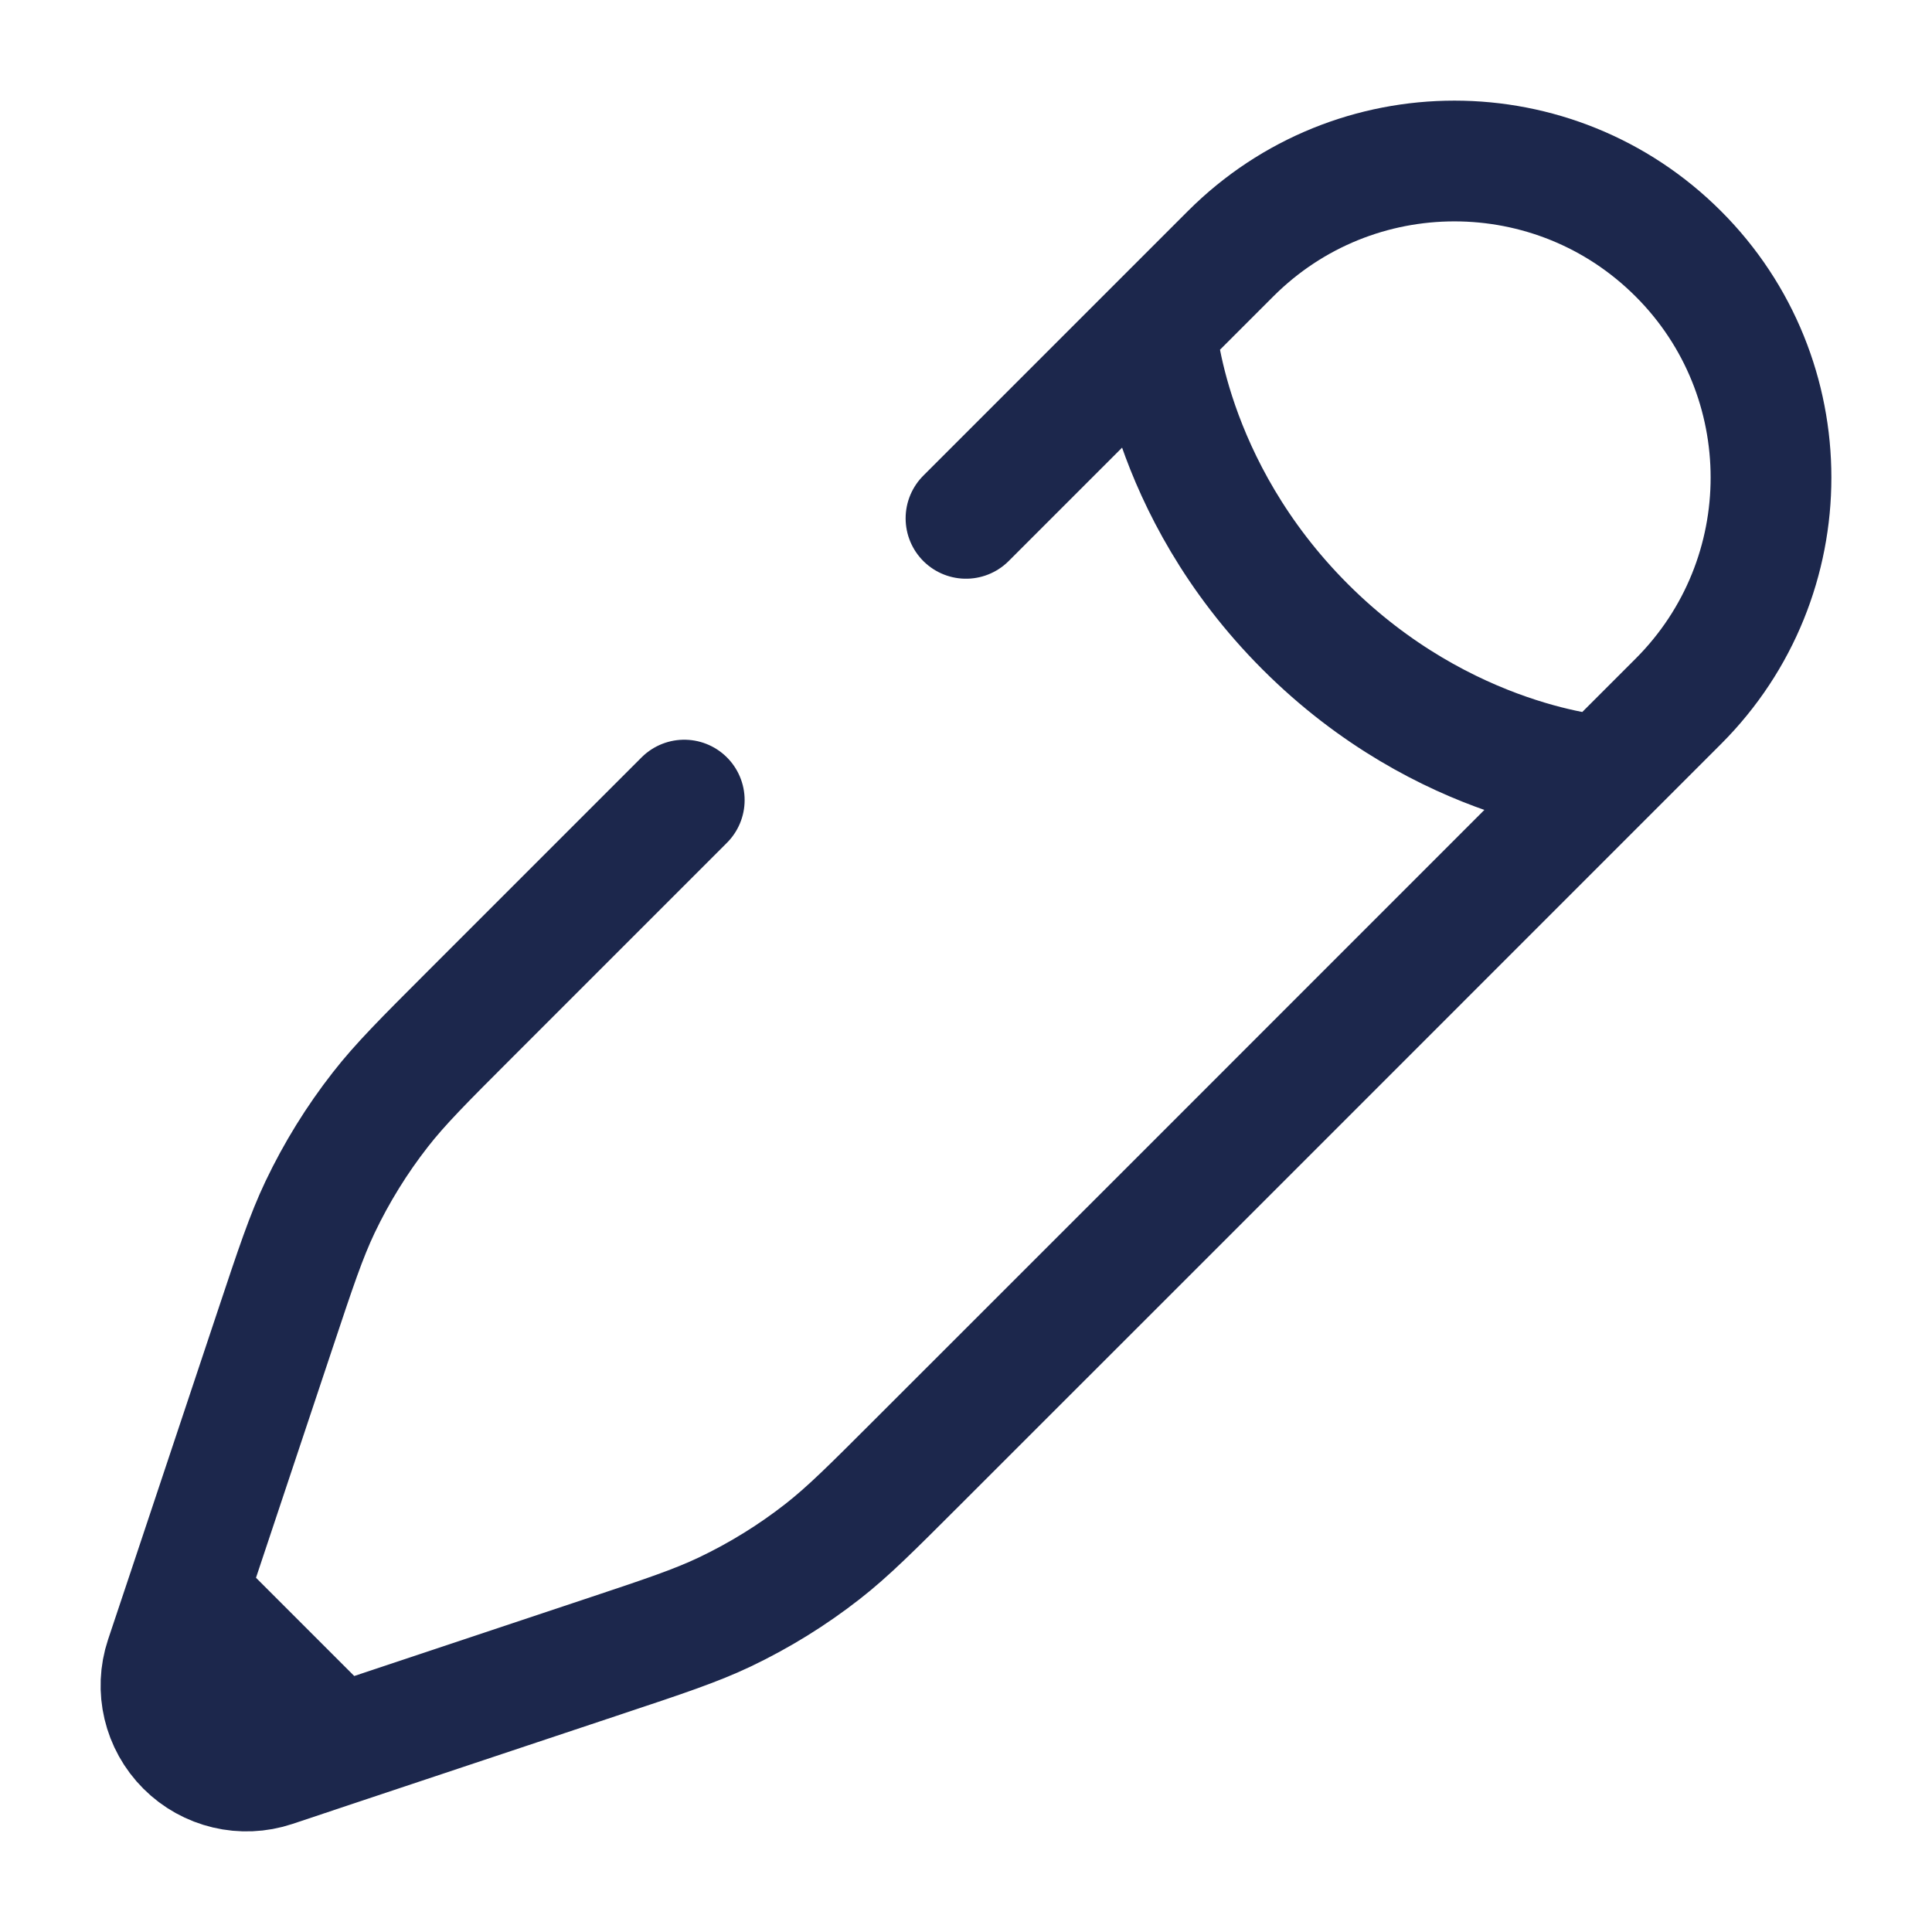
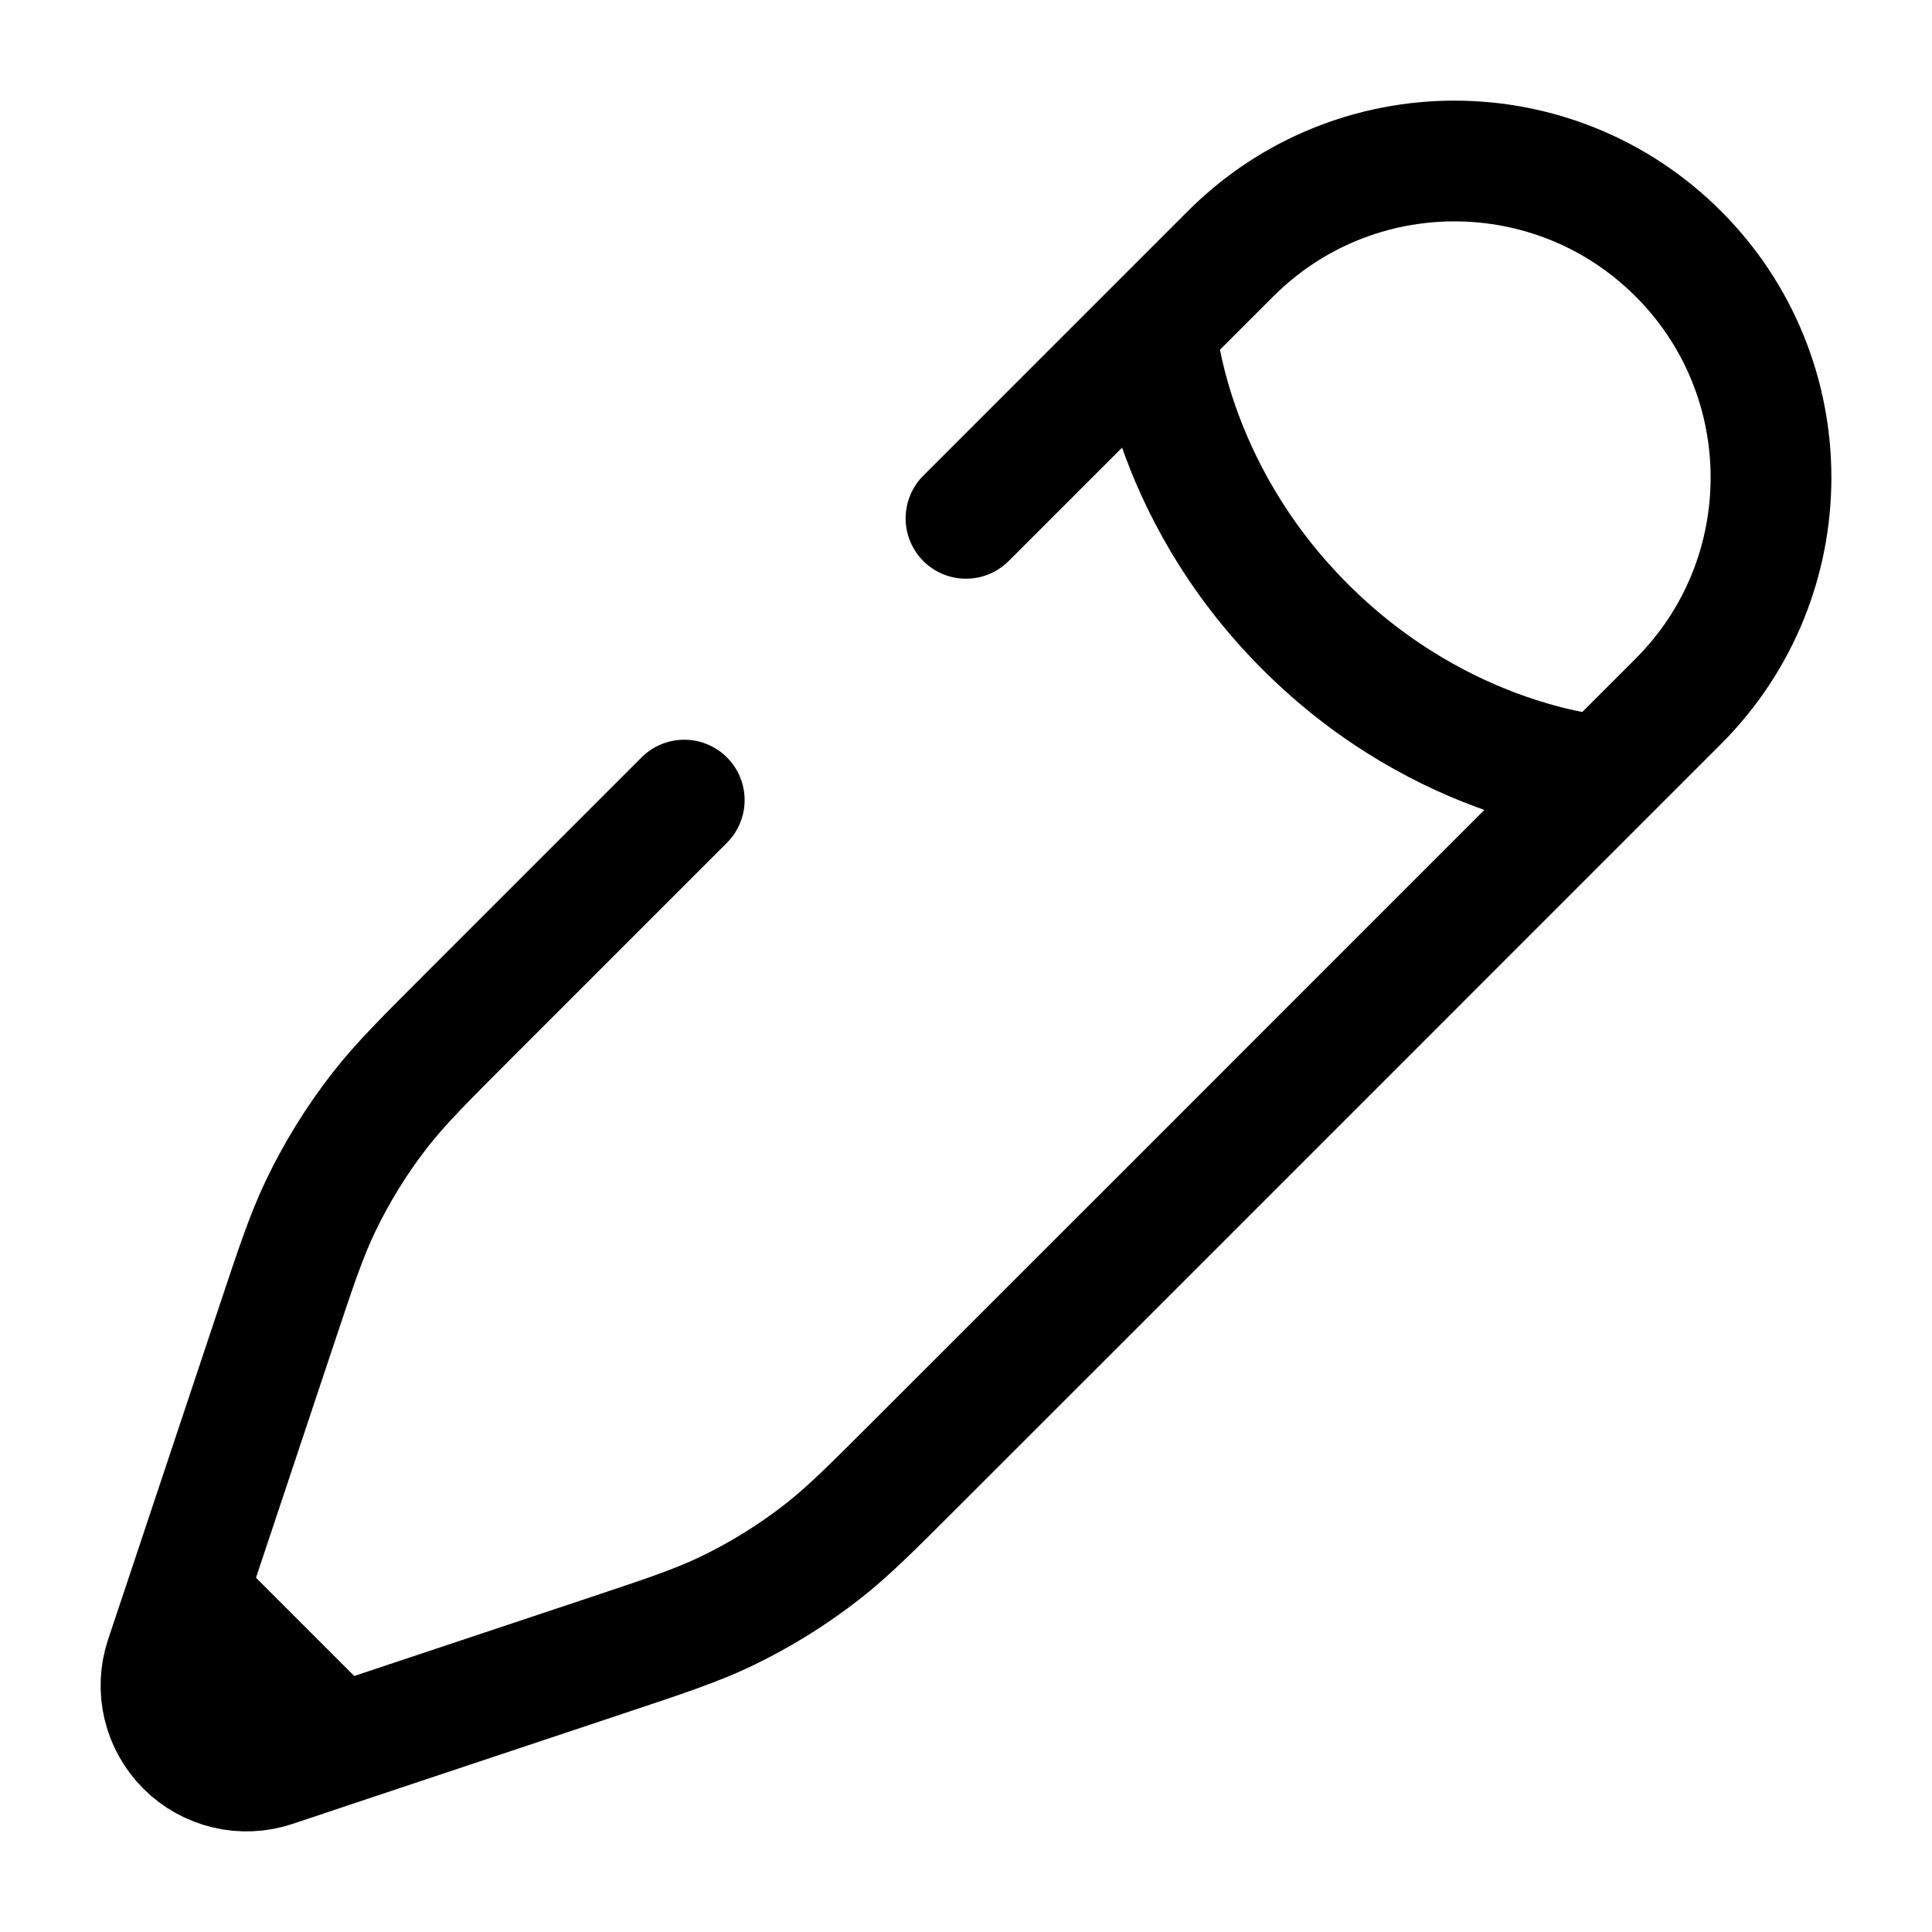
<svg xmlns="http://www.w3.org/2000/svg" viewBox="0 0 24 24" fill="none">
-   <path d="M14.36 4.079L15.287 3.152C16.823 1.616 19.312 1.616 20.848 3.152C22.384 4.687 22.384 7.177 20.848 8.713L19.921 9.64M14.36 4.079C14.36 4.079 14.476 6.048 16.214 7.786C17.952 9.524 19.921 9.64 19.921 9.64M14.36 4.079L12 6.439M19.921 9.64L14.661 14.901L11.561 18L11.4 18.161C10.823 18.738 10.534 19.027 10.216 19.275C9.841 19.568 9.435 19.819 9.005 20.024C8.641 20.197 8.254 20.326 7.479 20.584L4.198 21.678M4.198 21.678L3.396 21.946C3.015 22.073 2.595 21.973 2.311 21.689C2.027 21.405 1.927 20.985 2.054 20.604L2.322 19.802M4.198 21.678L2.322 19.802M2.322 19.802L3.416 16.521C3.674 15.746 3.803 15.359 3.976 14.995C4.181 14.565 4.432 14.159 4.725 13.784C4.973 13.466 5.262 13.177 5.839 12.6L8.5 9.939" stroke="#1C274C" stroke-width="1.5" stroke-linecap="round" />
+   <path d="M14.36 4.079L15.287 3.152C16.823 1.616 19.312 1.616 20.848 3.152C22.384 4.687 22.384 7.177 20.848 8.713L19.921 9.64M14.36 4.079C14.36 4.079 14.476 6.048 16.214 7.786C17.952 9.524 19.921 9.64 19.921 9.64M14.36 4.079L12 6.439M19.921 9.64L14.661 14.901L11.561 18L11.4 18.161C10.823 18.738 10.534 19.027 10.216 19.275C9.841 19.568 9.435 19.819 9.005 20.024C8.641 20.197 8.254 20.326 7.479 20.584L4.198 21.678M4.198 21.678L3.396 21.946C3.015 22.073 2.595 21.973 2.311 21.689C2.027 21.405 1.927 20.985 2.054 20.604L2.322 19.802M4.198 21.678L2.322 19.802M2.322 19.802L3.416 16.521C3.674 15.746 3.803 15.359 3.976 14.995C4.181 14.565 4.432 14.159 4.725 13.784C4.973 13.466 5.262 13.177 5.839 12.6L8.5 9.939" stroke="currentColor" stroke-width="1.5" stroke-linecap="round" />
</svg>
